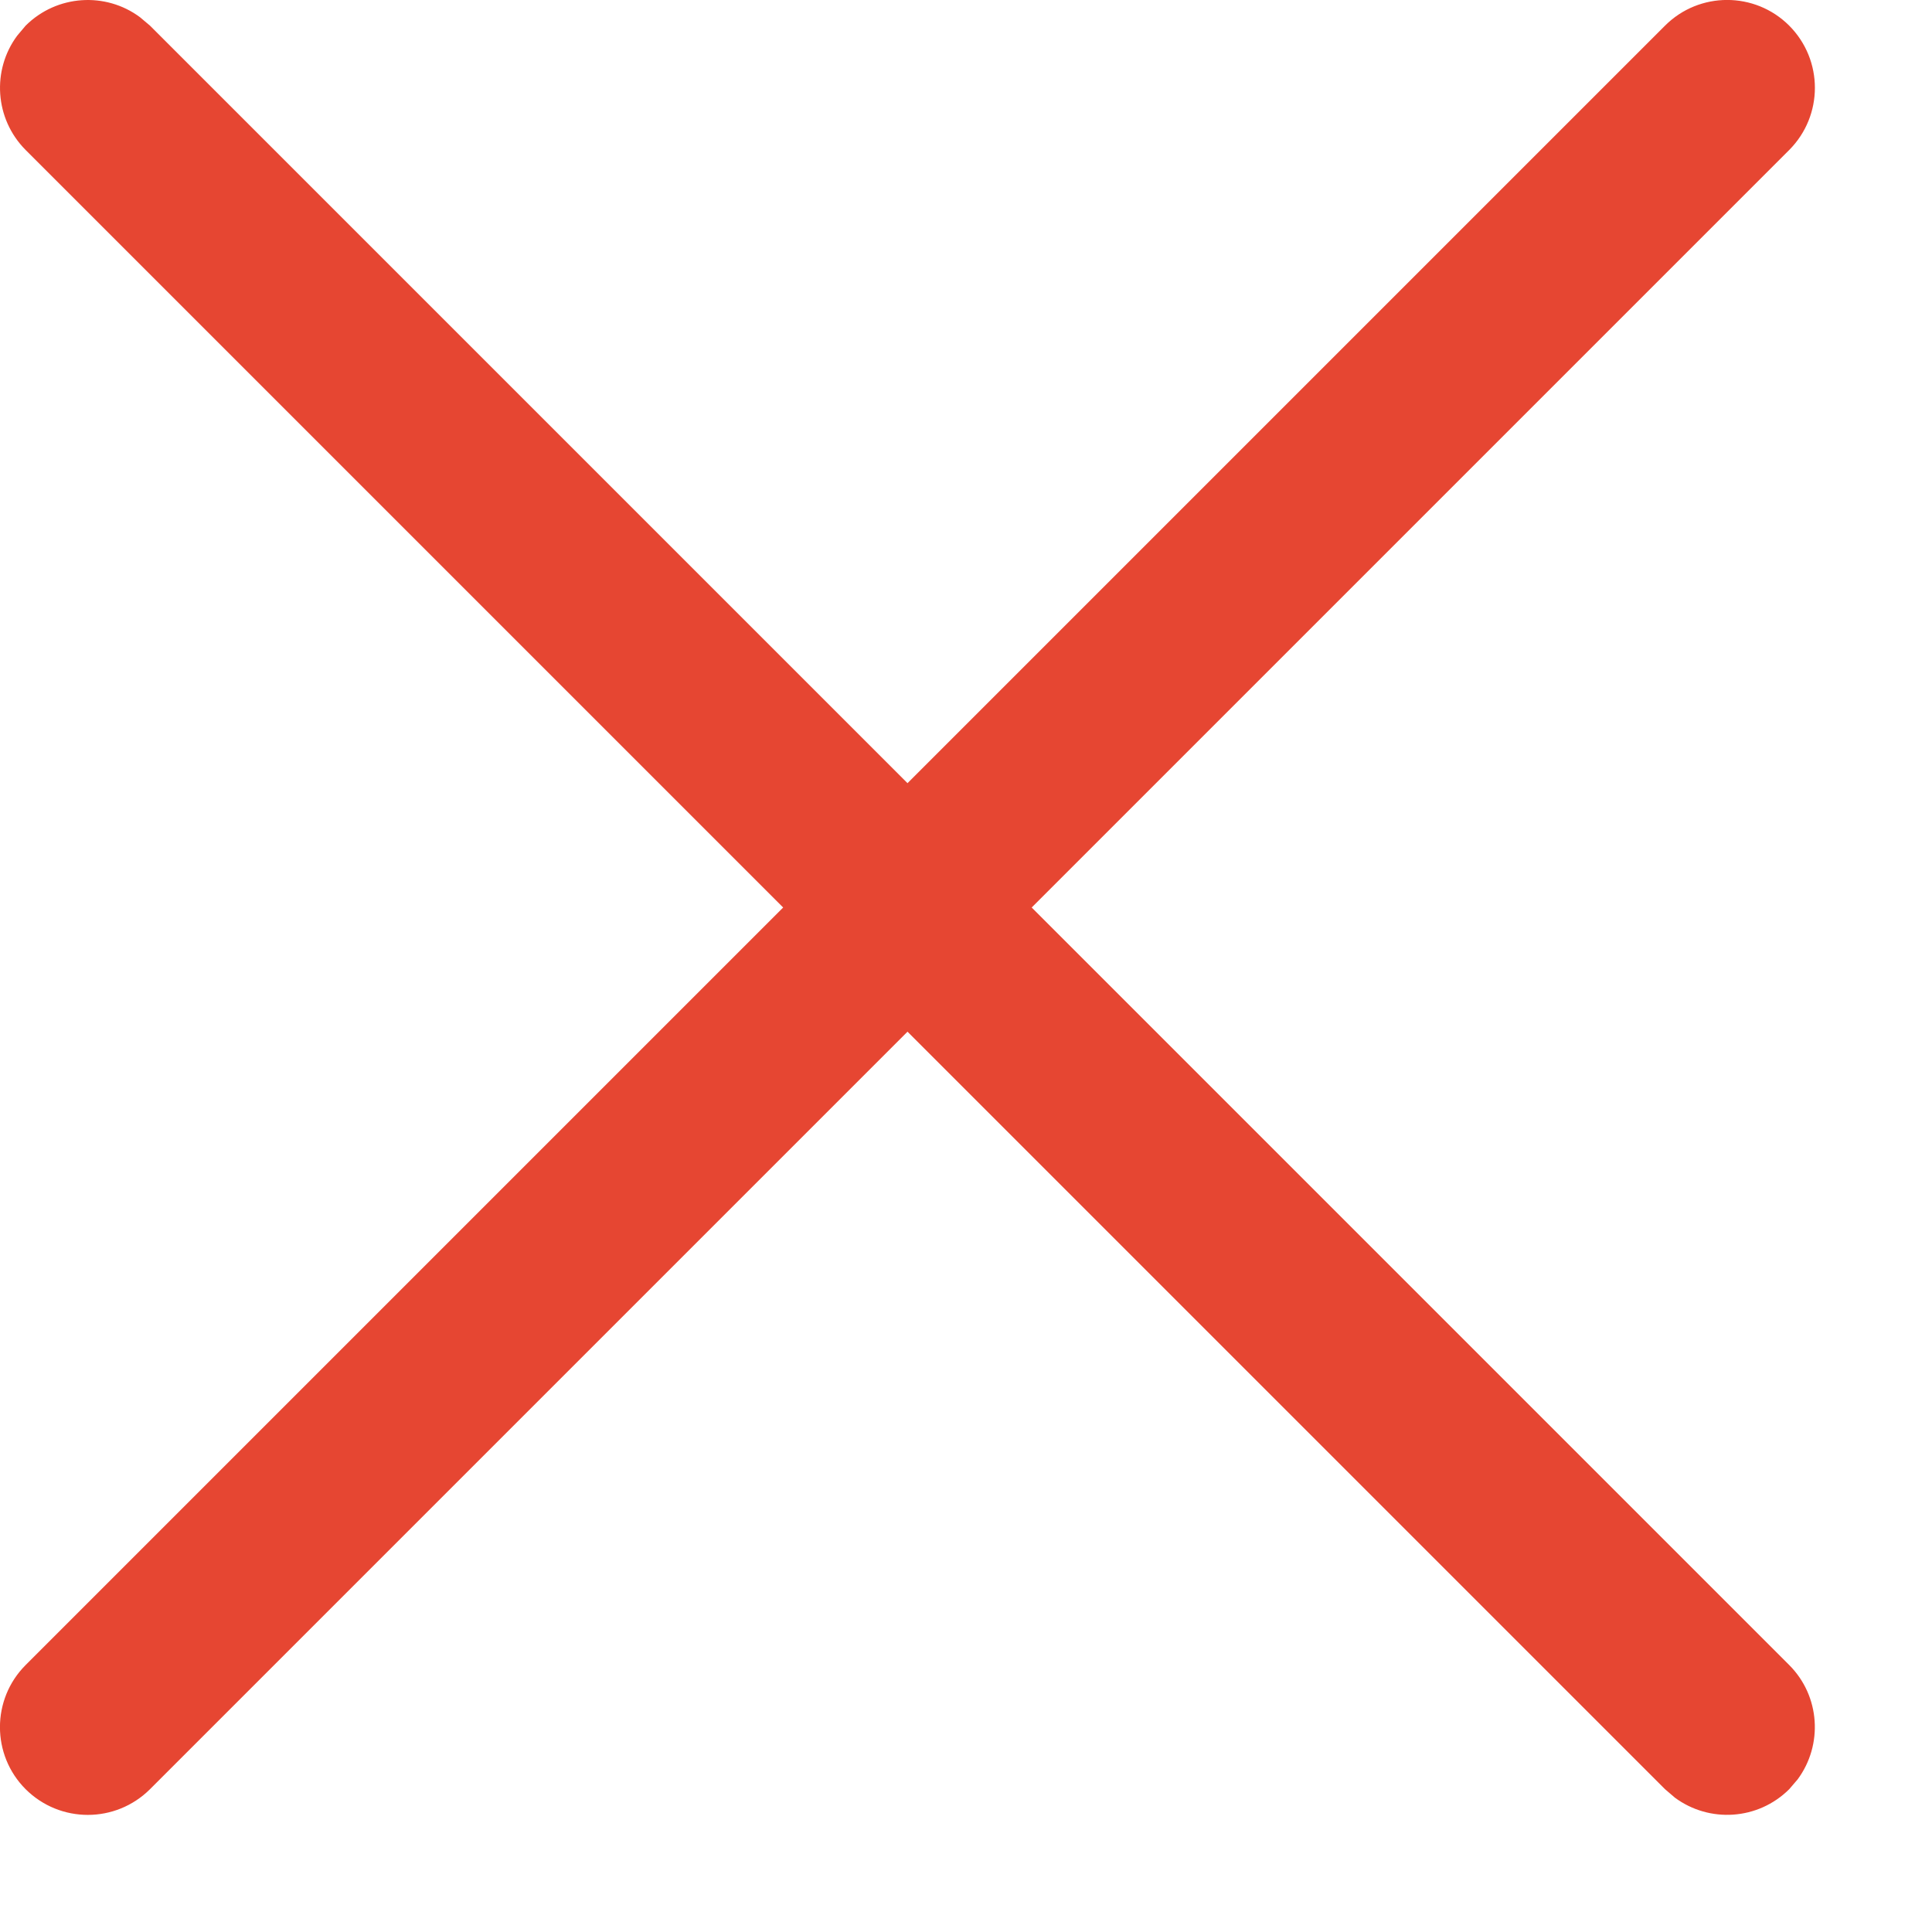
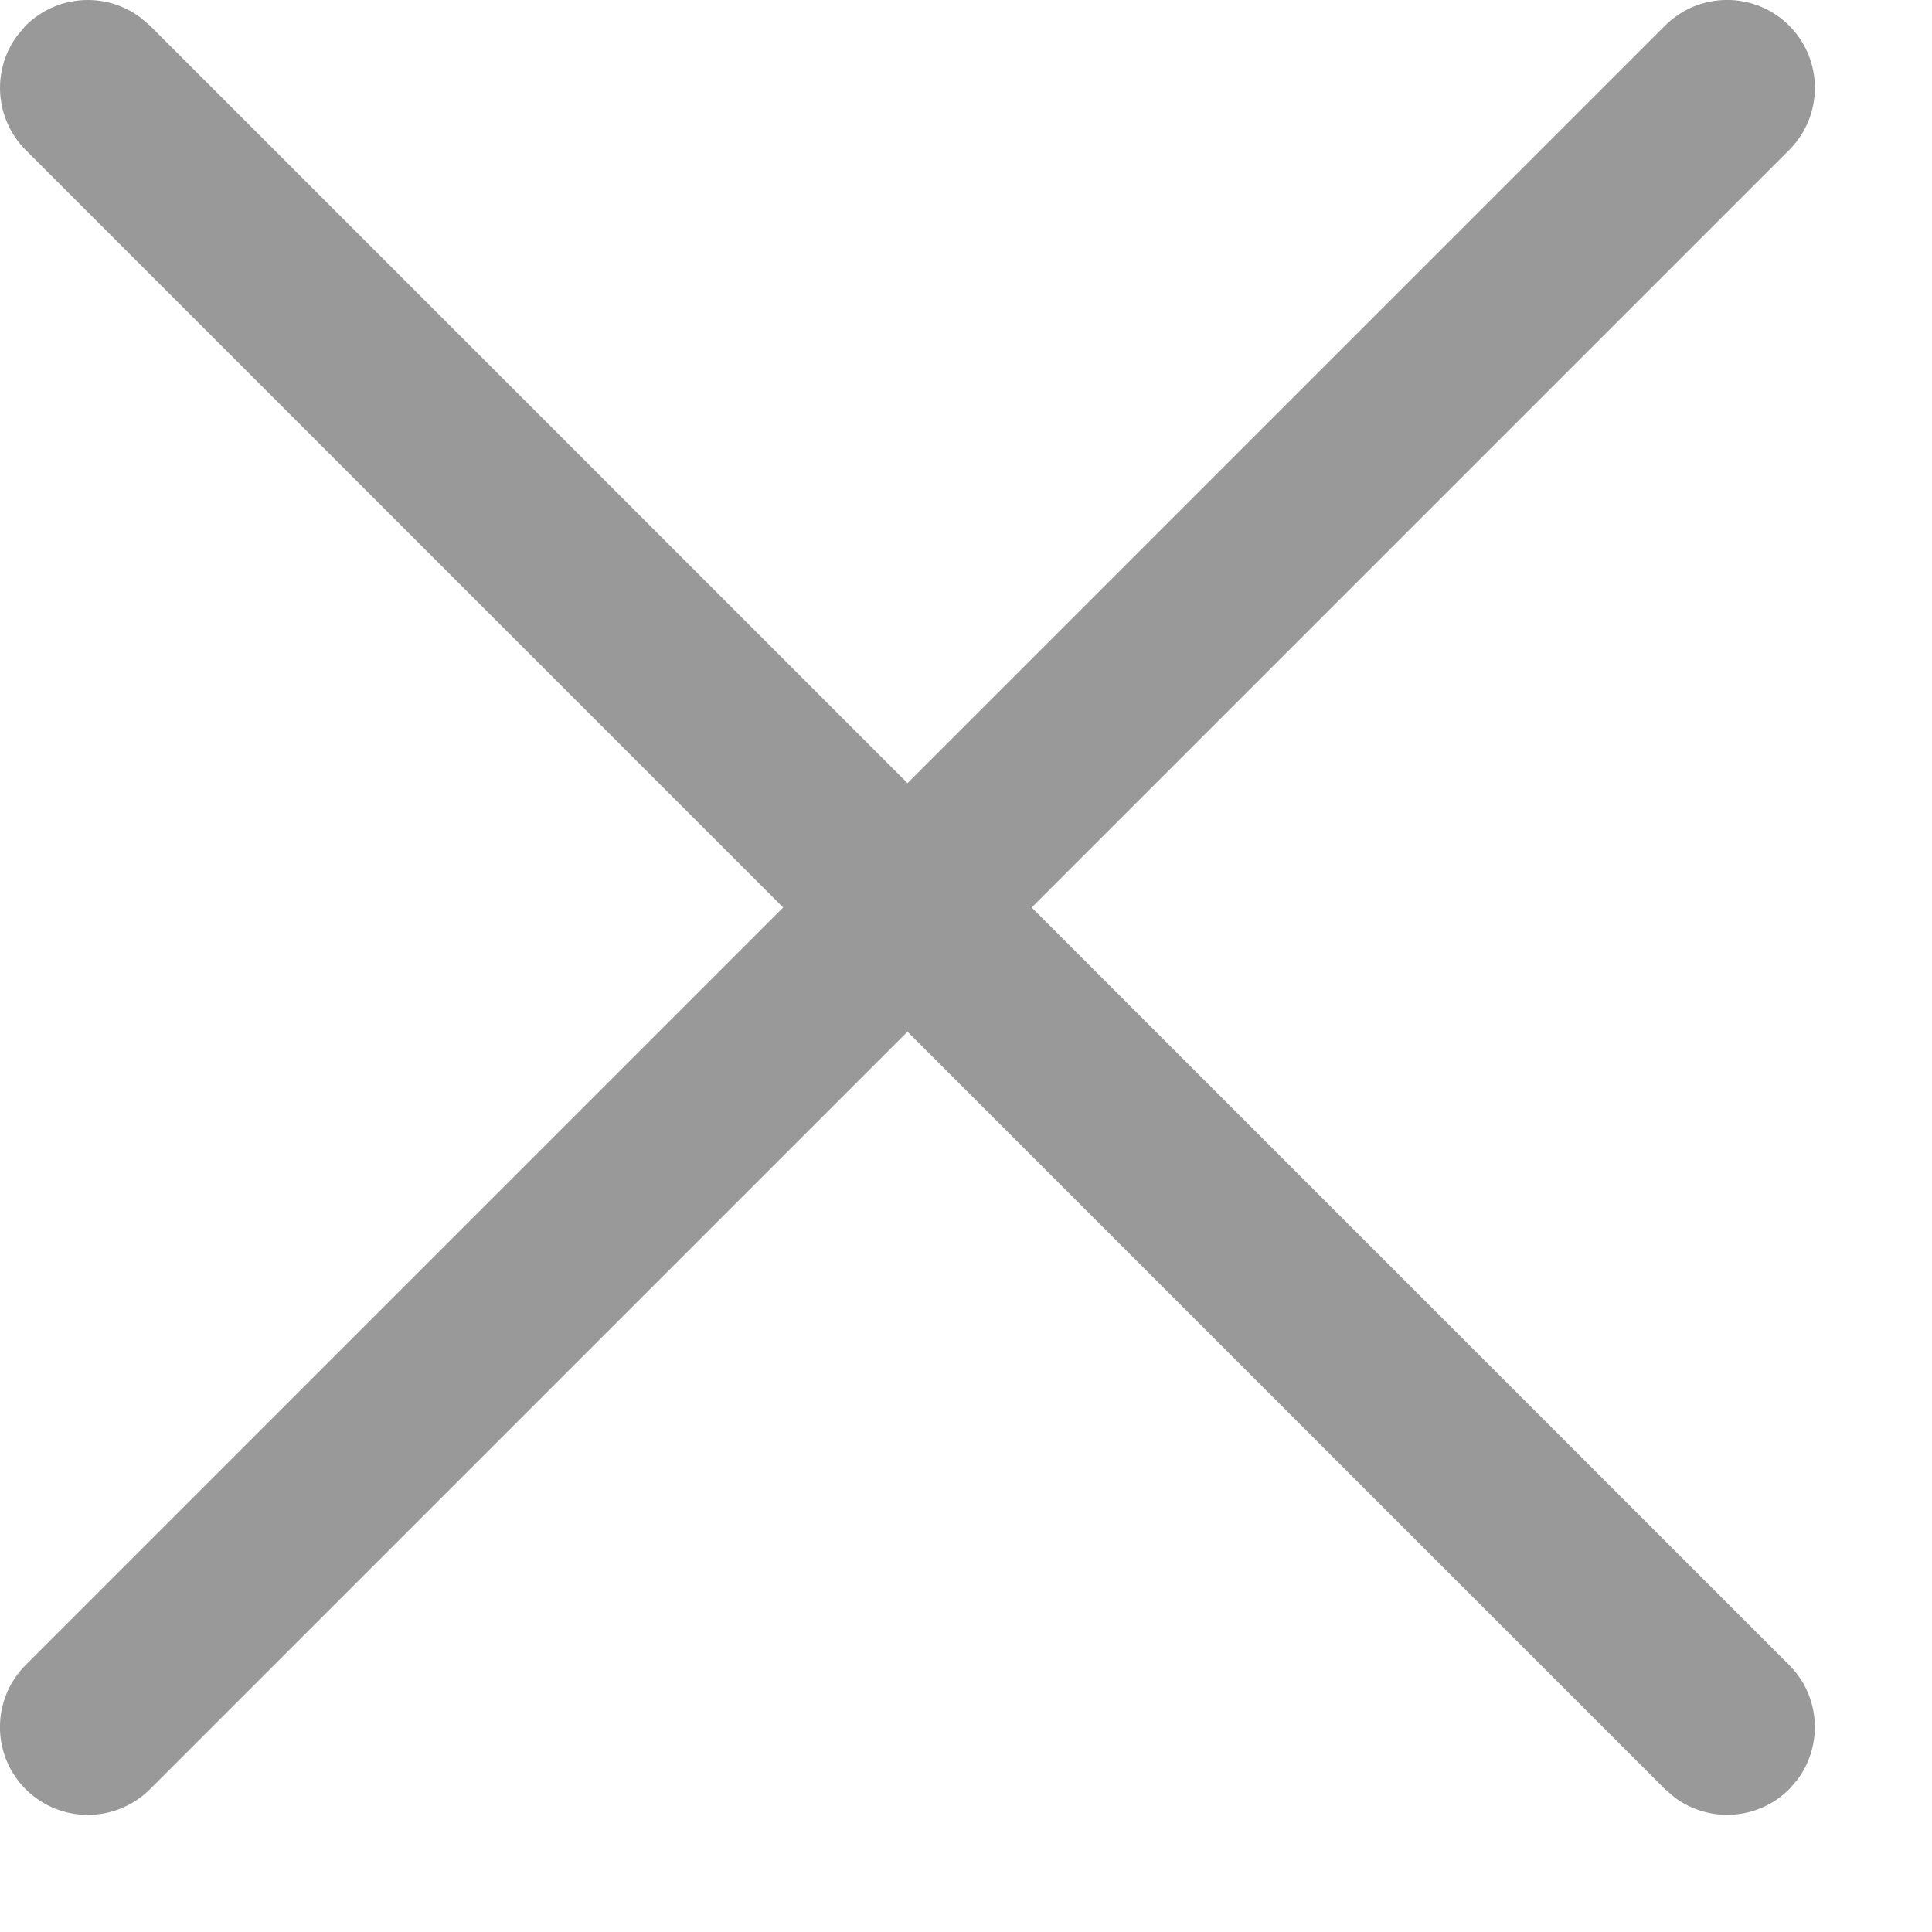
<svg xmlns="http://www.w3.org/2000/svg" width="11" height="11" viewBox="0 0 11 11" fill="none">
-   <path d="M0.098 0.203L0.146 0.146C0.324 -0.031 0.602 -0.047 0.797 0.098L0.854 0.146L5.167 4.459L9.48 0.146C9.675 -0.049 9.992 -0.049 10.187 0.146C10.382 0.342 10.382 0.658 10.187 0.854L5.874 5.167L10.187 9.48C10.364 9.657 10.38 9.935 10.235 10.131L10.187 10.187C10.009 10.364 9.732 10.38 9.536 10.235L9.48 10.187L5.167 5.874L0.854 10.187C0.658 10.382 0.342 10.382 0.146 10.187C-0.049 9.992 -0.049 9.675 0.146 9.48L4.459 5.167L0.146 0.854C-0.031 0.676 -0.047 0.398 0.098 0.203L0.146 0.146L0.098 0.203Z" fill="#E64632" />
+   <path d="M0.098 0.203L0.146 0.146C0.324 -0.031 0.602 -0.047 0.797 0.098L0.854 0.146L5.167 4.459L9.48 0.146C9.675 -0.049 9.992 -0.049 10.187 0.146C10.382 0.342 10.382 0.658 10.187 0.854L5.874 5.167L10.187 9.48C10.364 9.657 10.38 9.935 10.235 10.131L10.187 10.187C10.009 10.364 9.732 10.38 9.536 10.235L9.48 10.187L5.167 5.874L0.854 10.187C0.658 10.382 0.342 10.382 0.146 10.187C-0.049 9.992 -0.049 9.675 0.146 9.48L4.459 5.167L0.146 0.854C-0.031 0.676 -0.047 0.398 0.098 0.203L0.146 0.146L0.098 0.203Z" fill="black" fill-opacity="0.4" />
</svg>
